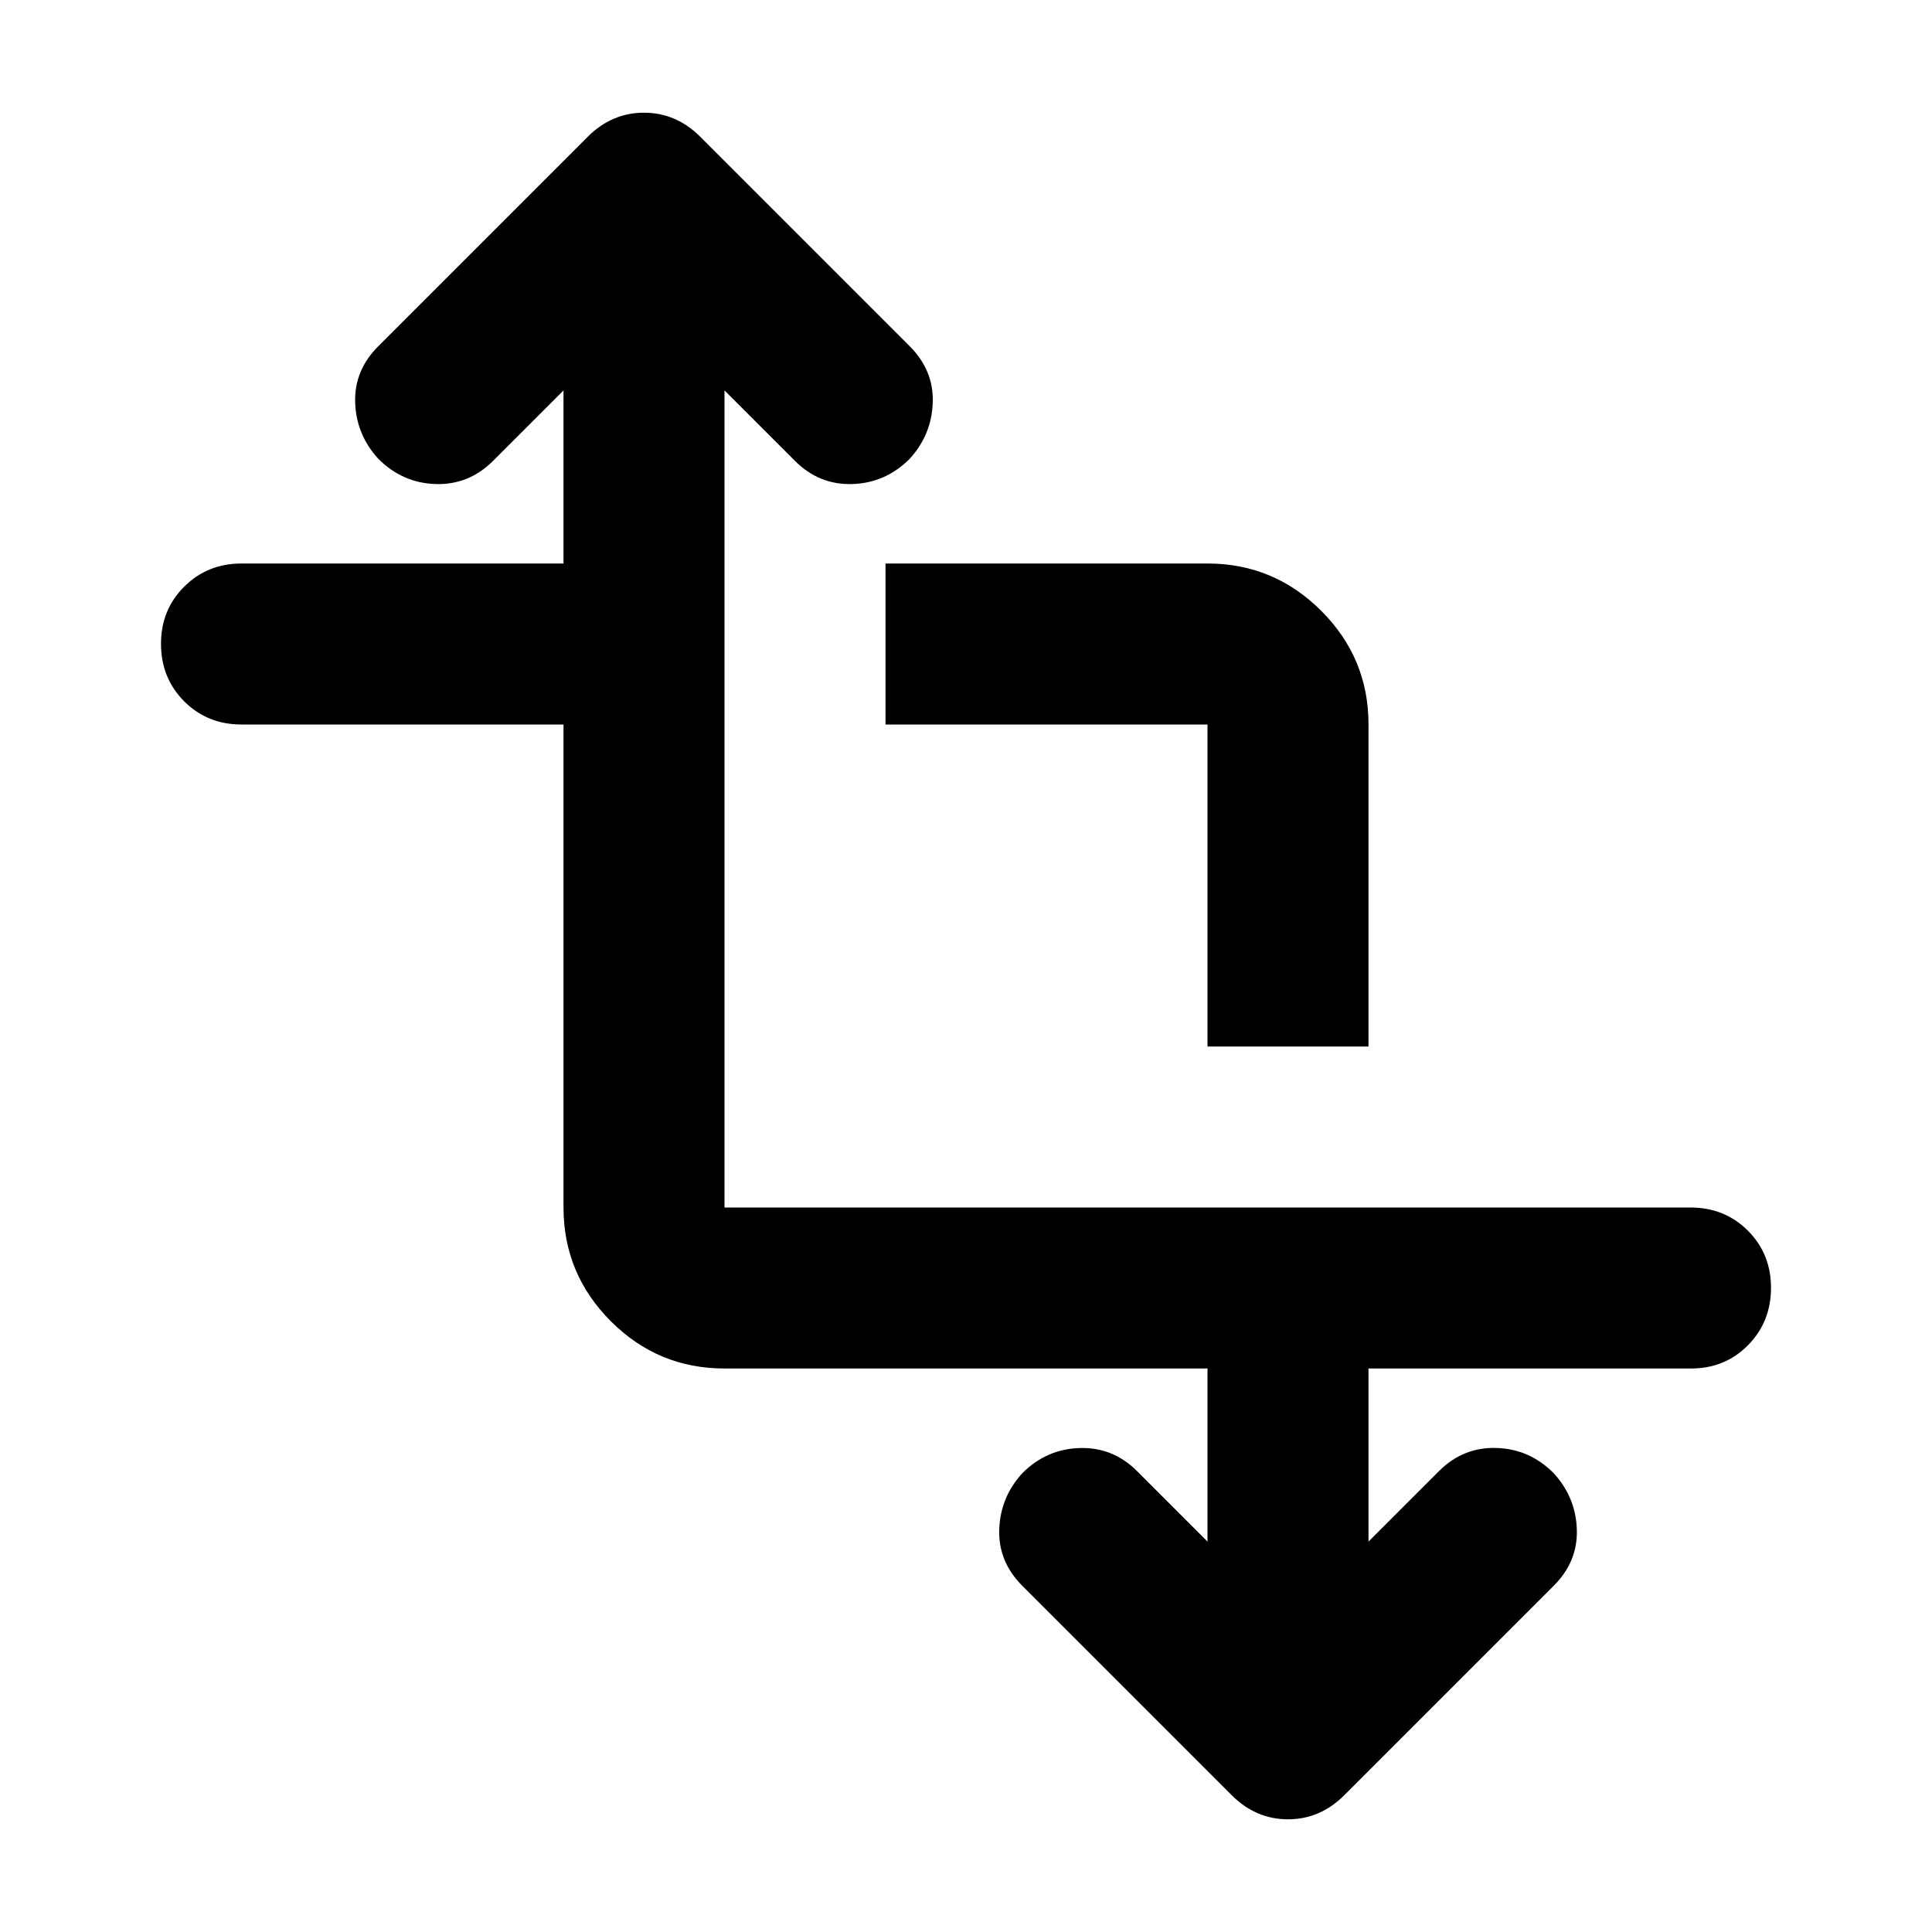
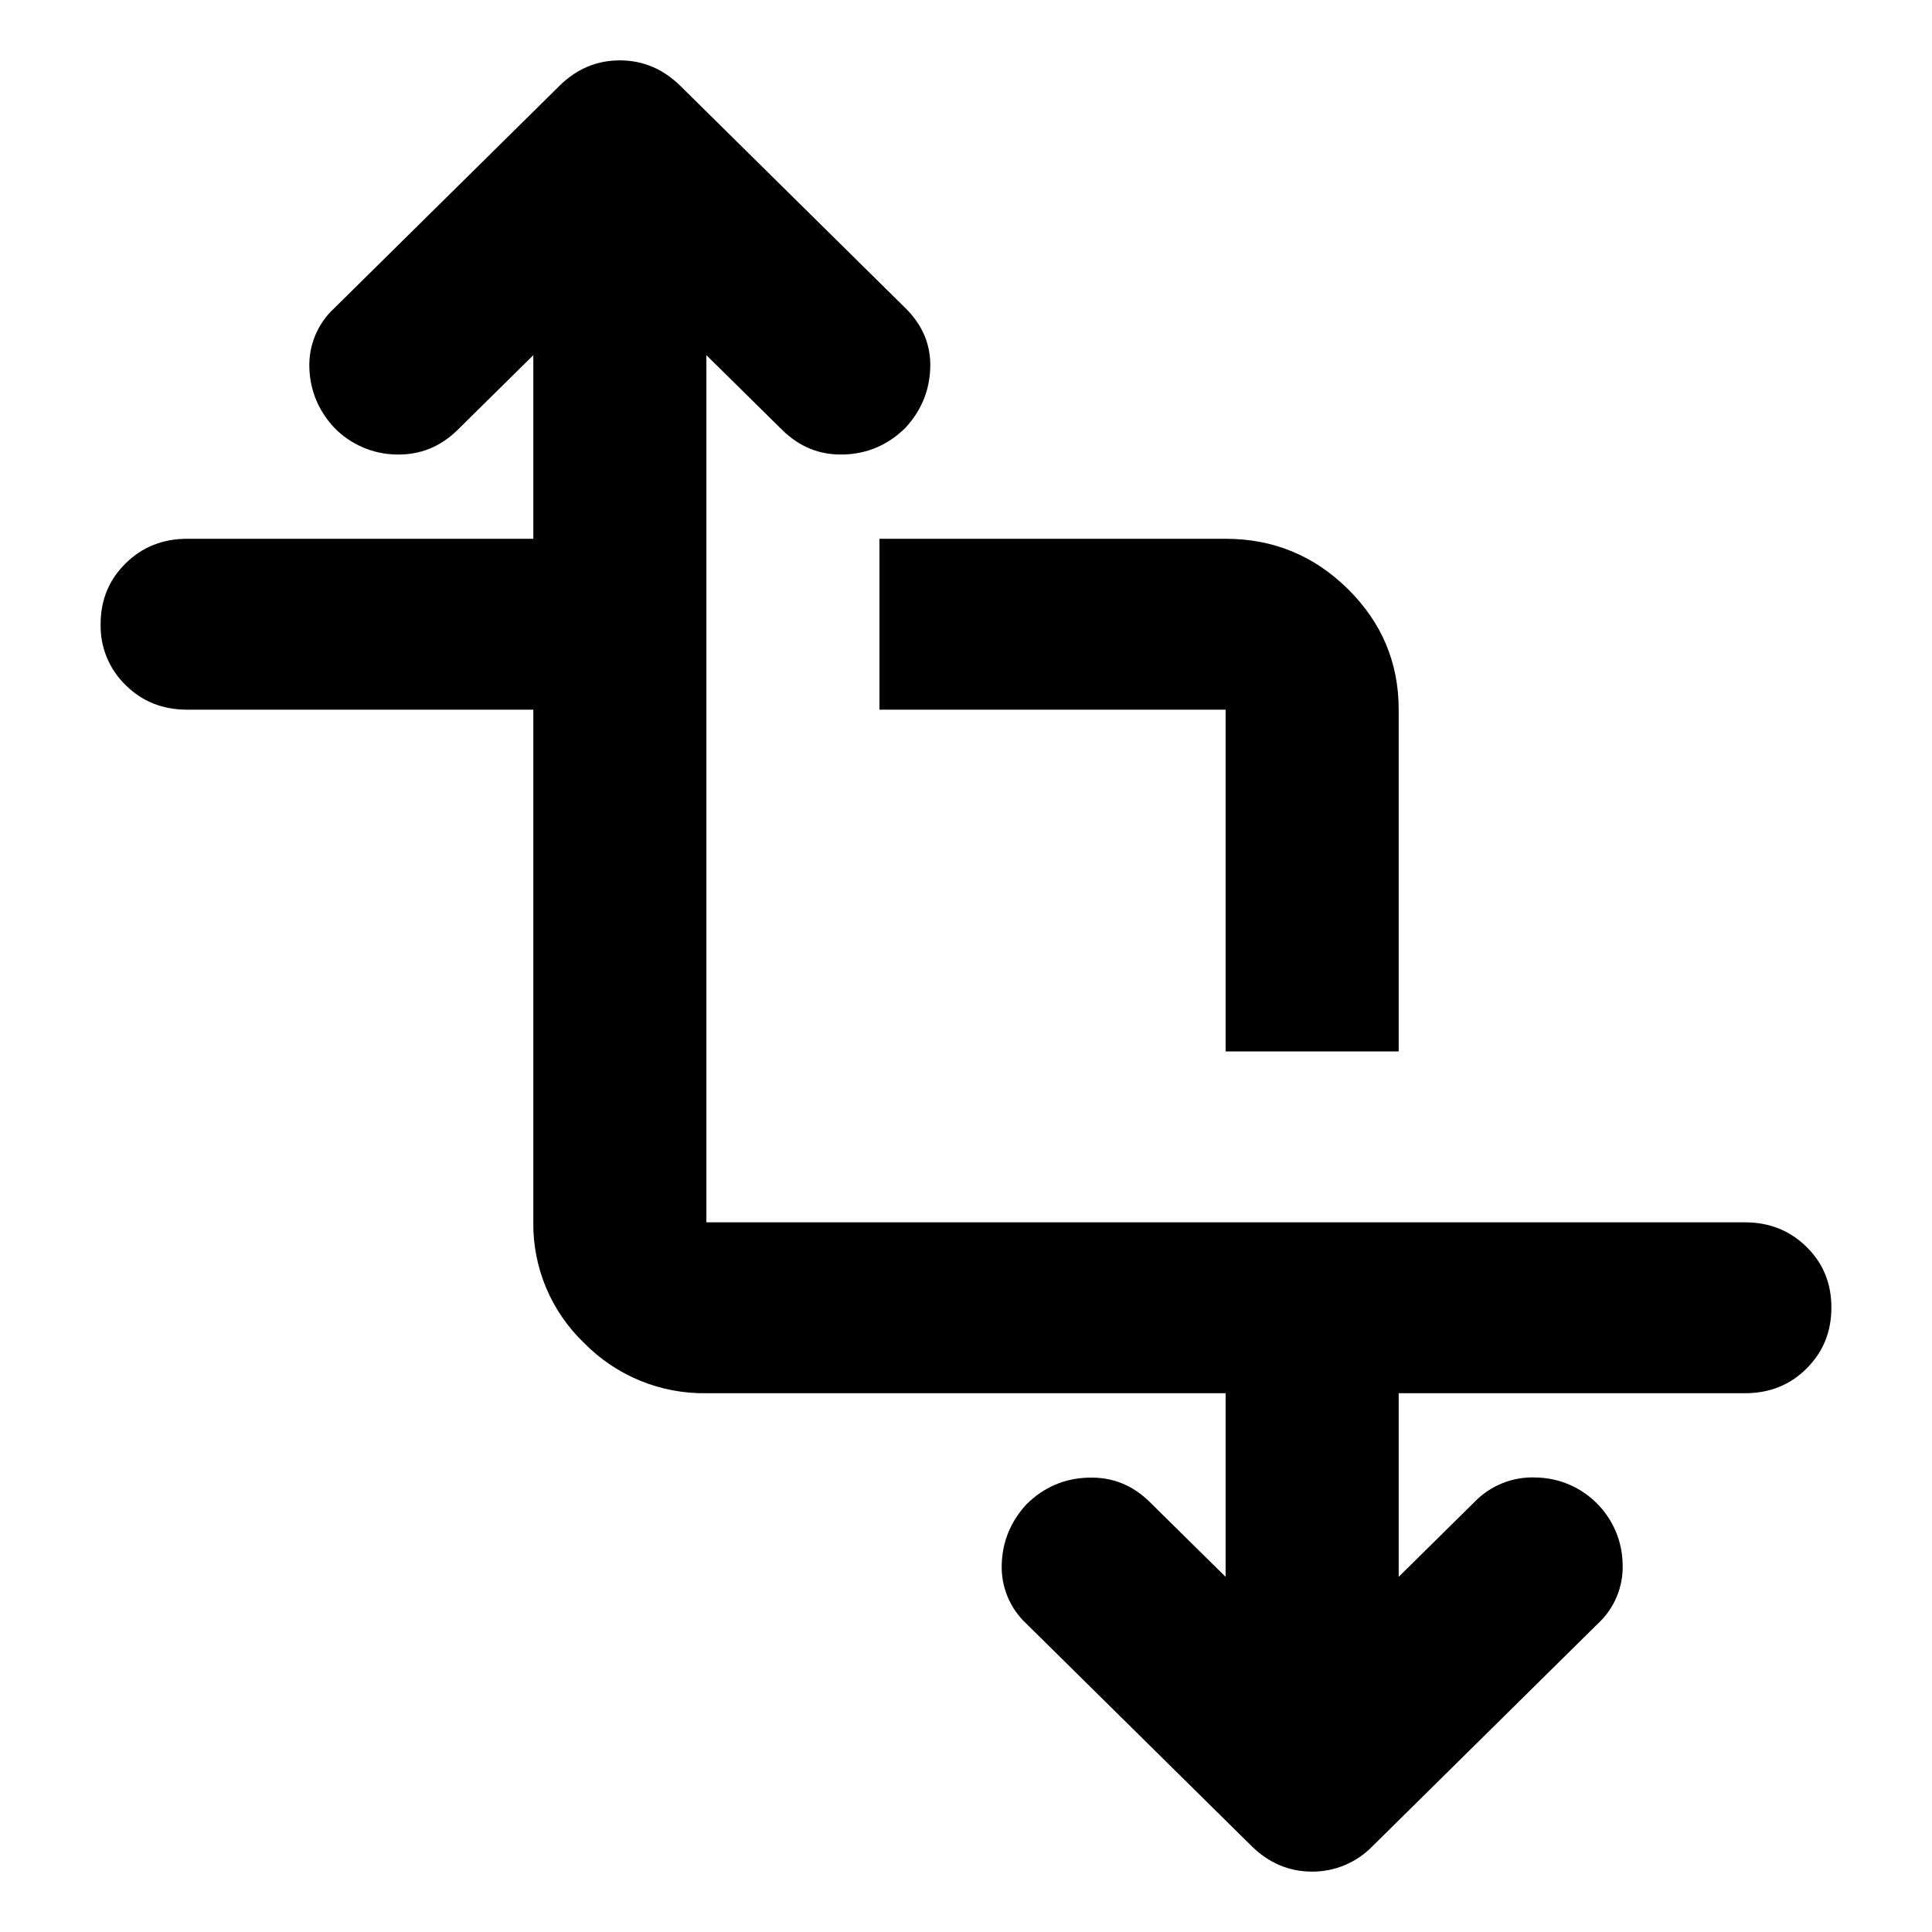
- <svg xmlns="http://www.w3.org/2000/svg" width="24" height="24" viewBox="0 0 24 24">
-   <path fill="currentColor" d="M7 9H3q-.425 0-.712-.288T2 8t.288-.712T3 7h4V4.85l-.875.875q-.3.3-.712.288T4.7 5.7q-.275-.3-.288-.7t.288-.7l2.6-2.6q.3-.3.7-.3t.7.3l2.6 2.6q.3.3.287.7t-.287.7q-.3.3-.712.313t-.713-.288L9 4.85V15h12q.425 0 .713.288T22 16t-.288.713T21 17h-4v2.15l.875-.875q.3-.3.713-.288t.712.313q.275.3.288.7t-.288.7l-2.6 2.6q-.3.3-.7.3t-.7-.3l-2.6-2.6q-.3-.3-.287-.7t.287-.7q.3-.3.713-.312t.712.287l.875.875V17H9q-.825 0-1.412-.587T7 15zm8 4V9h-4V7h4q.825 0 1.413.588T17 9v4z" />
+ <svg xmlns="http://www.w3.org/2000/svg" width="24" height="24" viewBox="0 0 24 24" fill="none">
+   <path d="M6.625 8.816h-4.3q-.457 0-.765-.306a1.02 1.02 0 0 1-.31-.755q-.001-.45.31-.756.31-.306.765-.306h4.3V4.412l-.94.928q-.323.318-.766.306a1.1 1.1 0 0 1-.766-.332q-.296-.319-.31-.743a.96.96 0 0 1 .31-.743l2.795-2.76Q7.268.75 7.7.75q.43 0 .753.318l2.795 2.76q.322.318.308.743-.014.424-.308.743-.322.318-.766.332-.442.014-.766-.306l-.941-.928v10.772h12.9q.457 0 .767.306.31.305.308.755 0 .45-.31.757-.307.306-.765.305h-4.3v2.281l.94-.928a1 1 0 0 1 .767-.306 1.095 1.095 0 0 1 1.075 1.075.96.96 0 0 1-.31.743l-2.795 2.76a1.04 1.04 0 0 1-.752.318q-.43 0-.753-.318l-2.795-2.76a.96.96 0 0 1-.308-.743q.014-.424.308-.743.323-.318.767-.33.444-.015.765.304l.941.928v-2.281h-6.45a2.08 2.08 0 0 1-1.518-.623 2.04 2.04 0 0 1-.632-1.5zm8.6 4.245V8.816h-4.3V6.693h4.3q.887 0 1.519.624t.631 1.499v4.245z" fill="currentColor" />
</svg>
